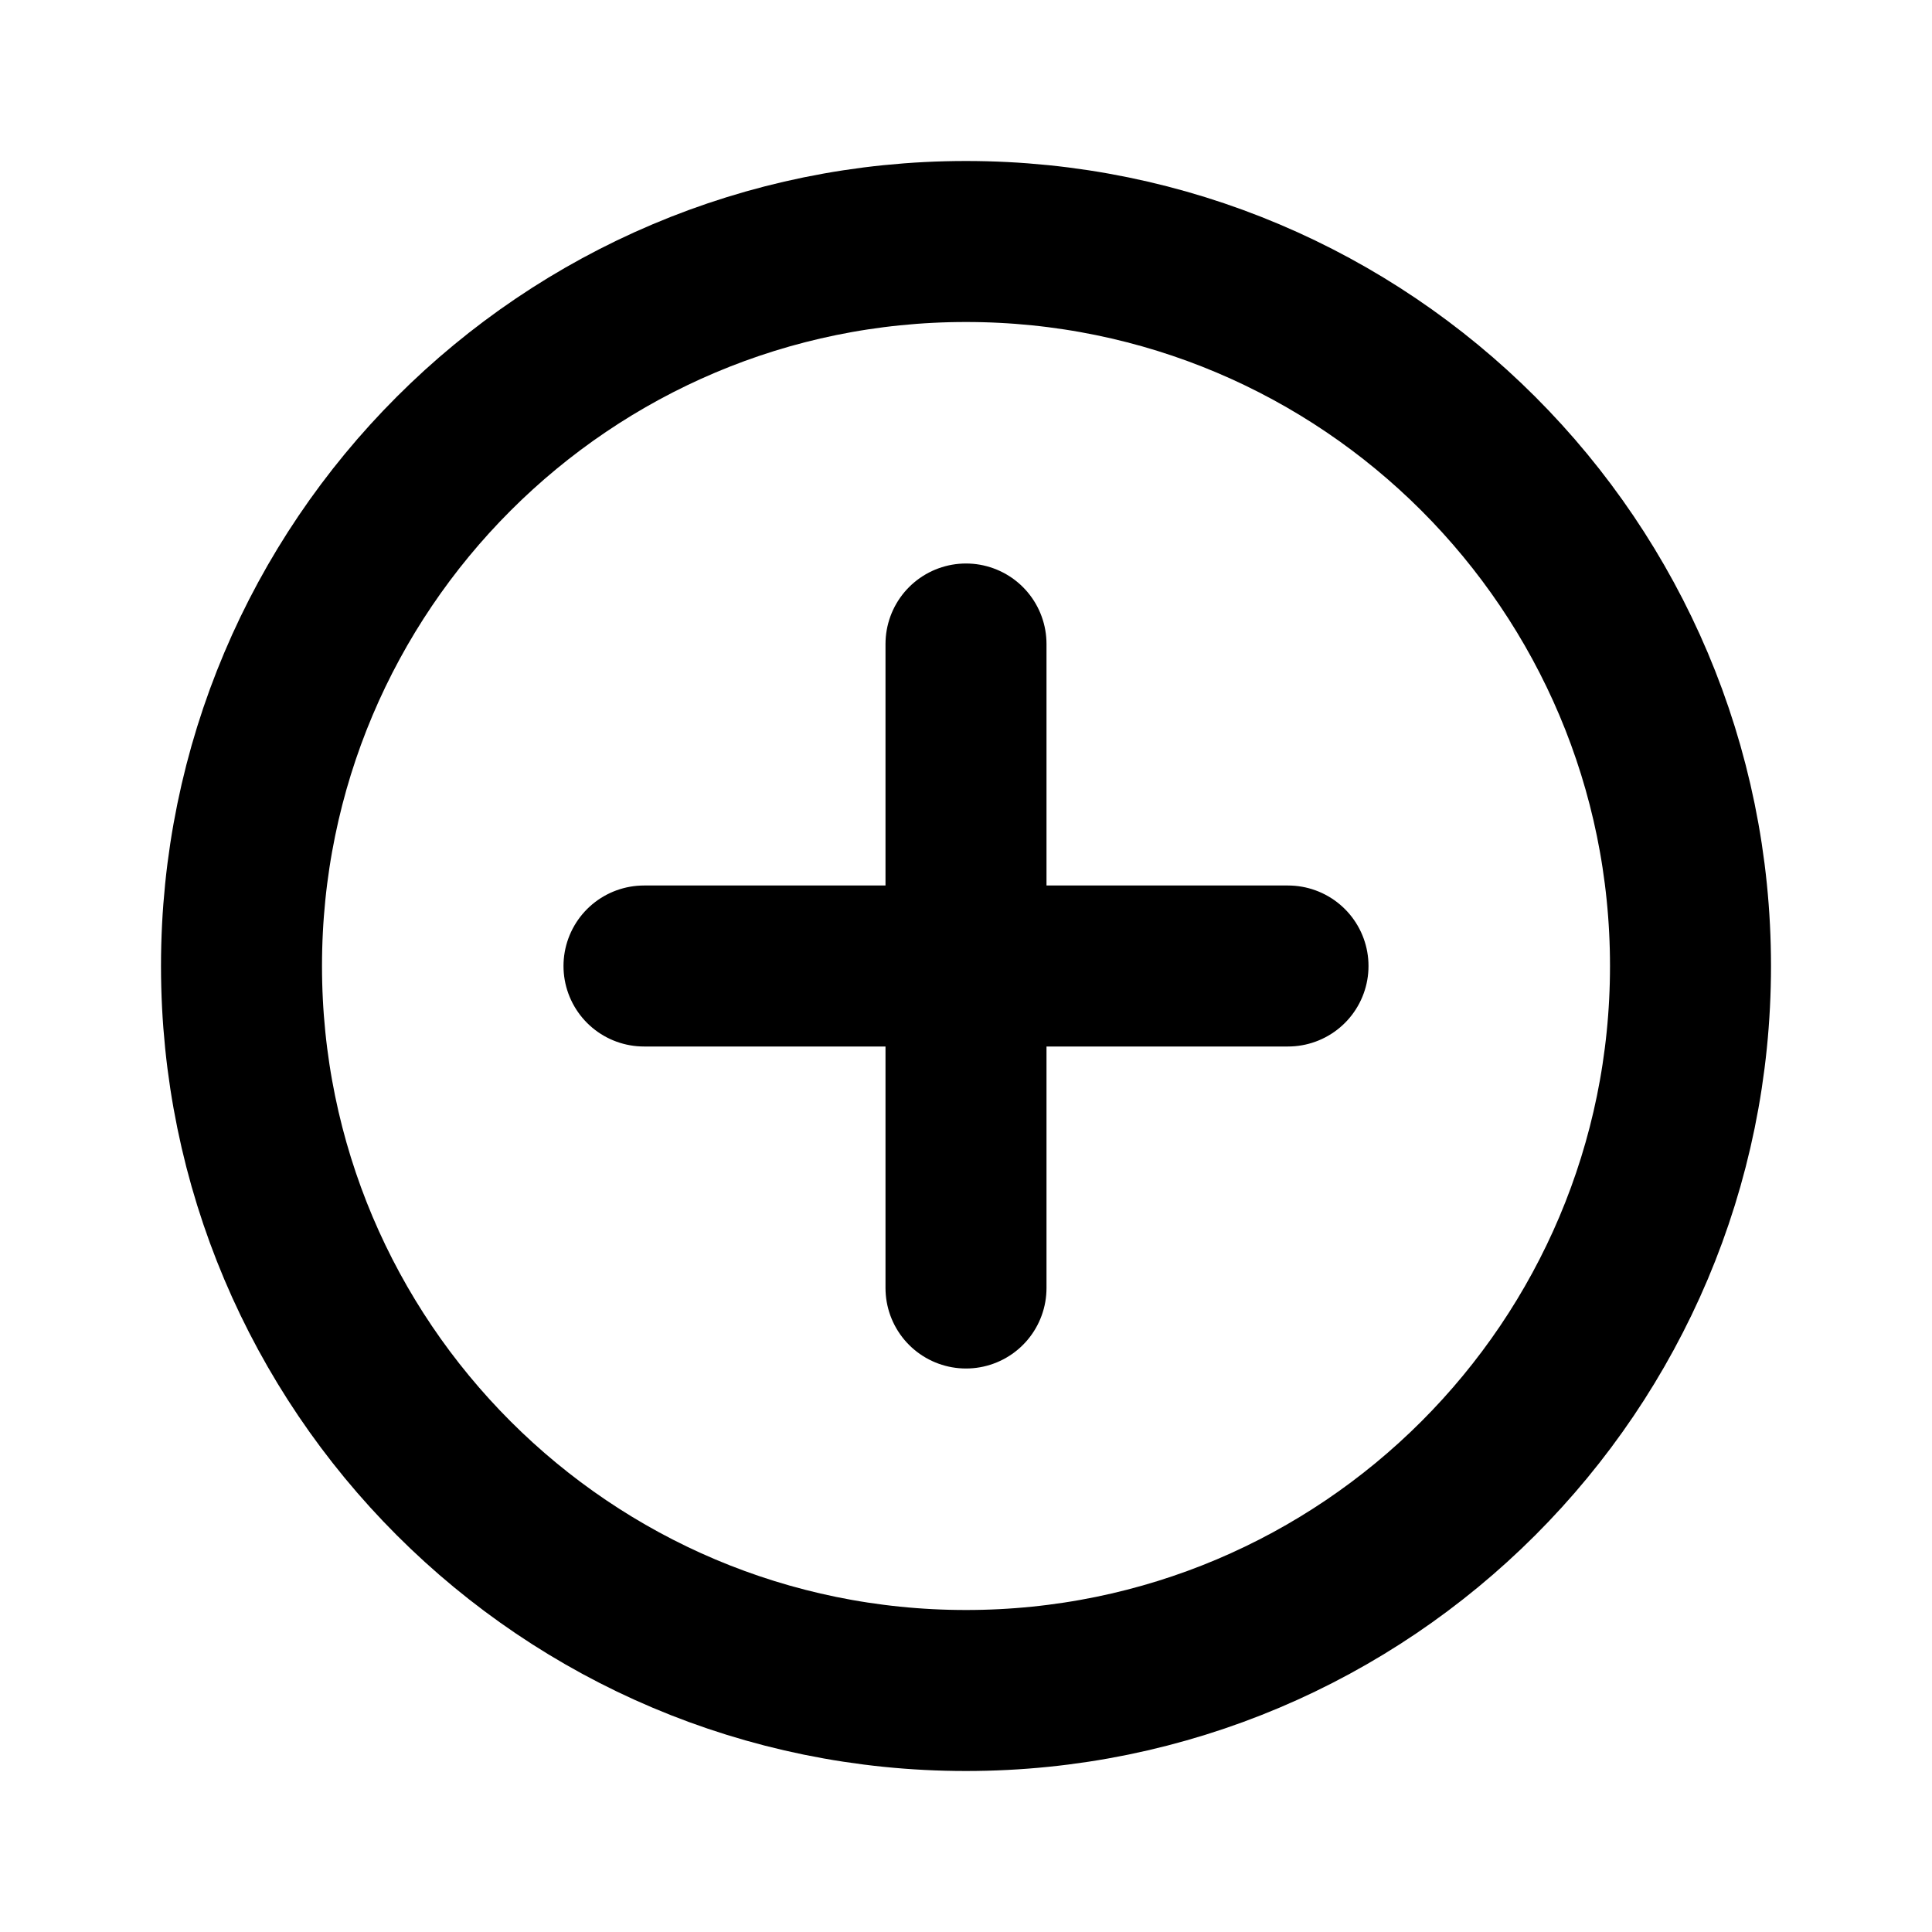
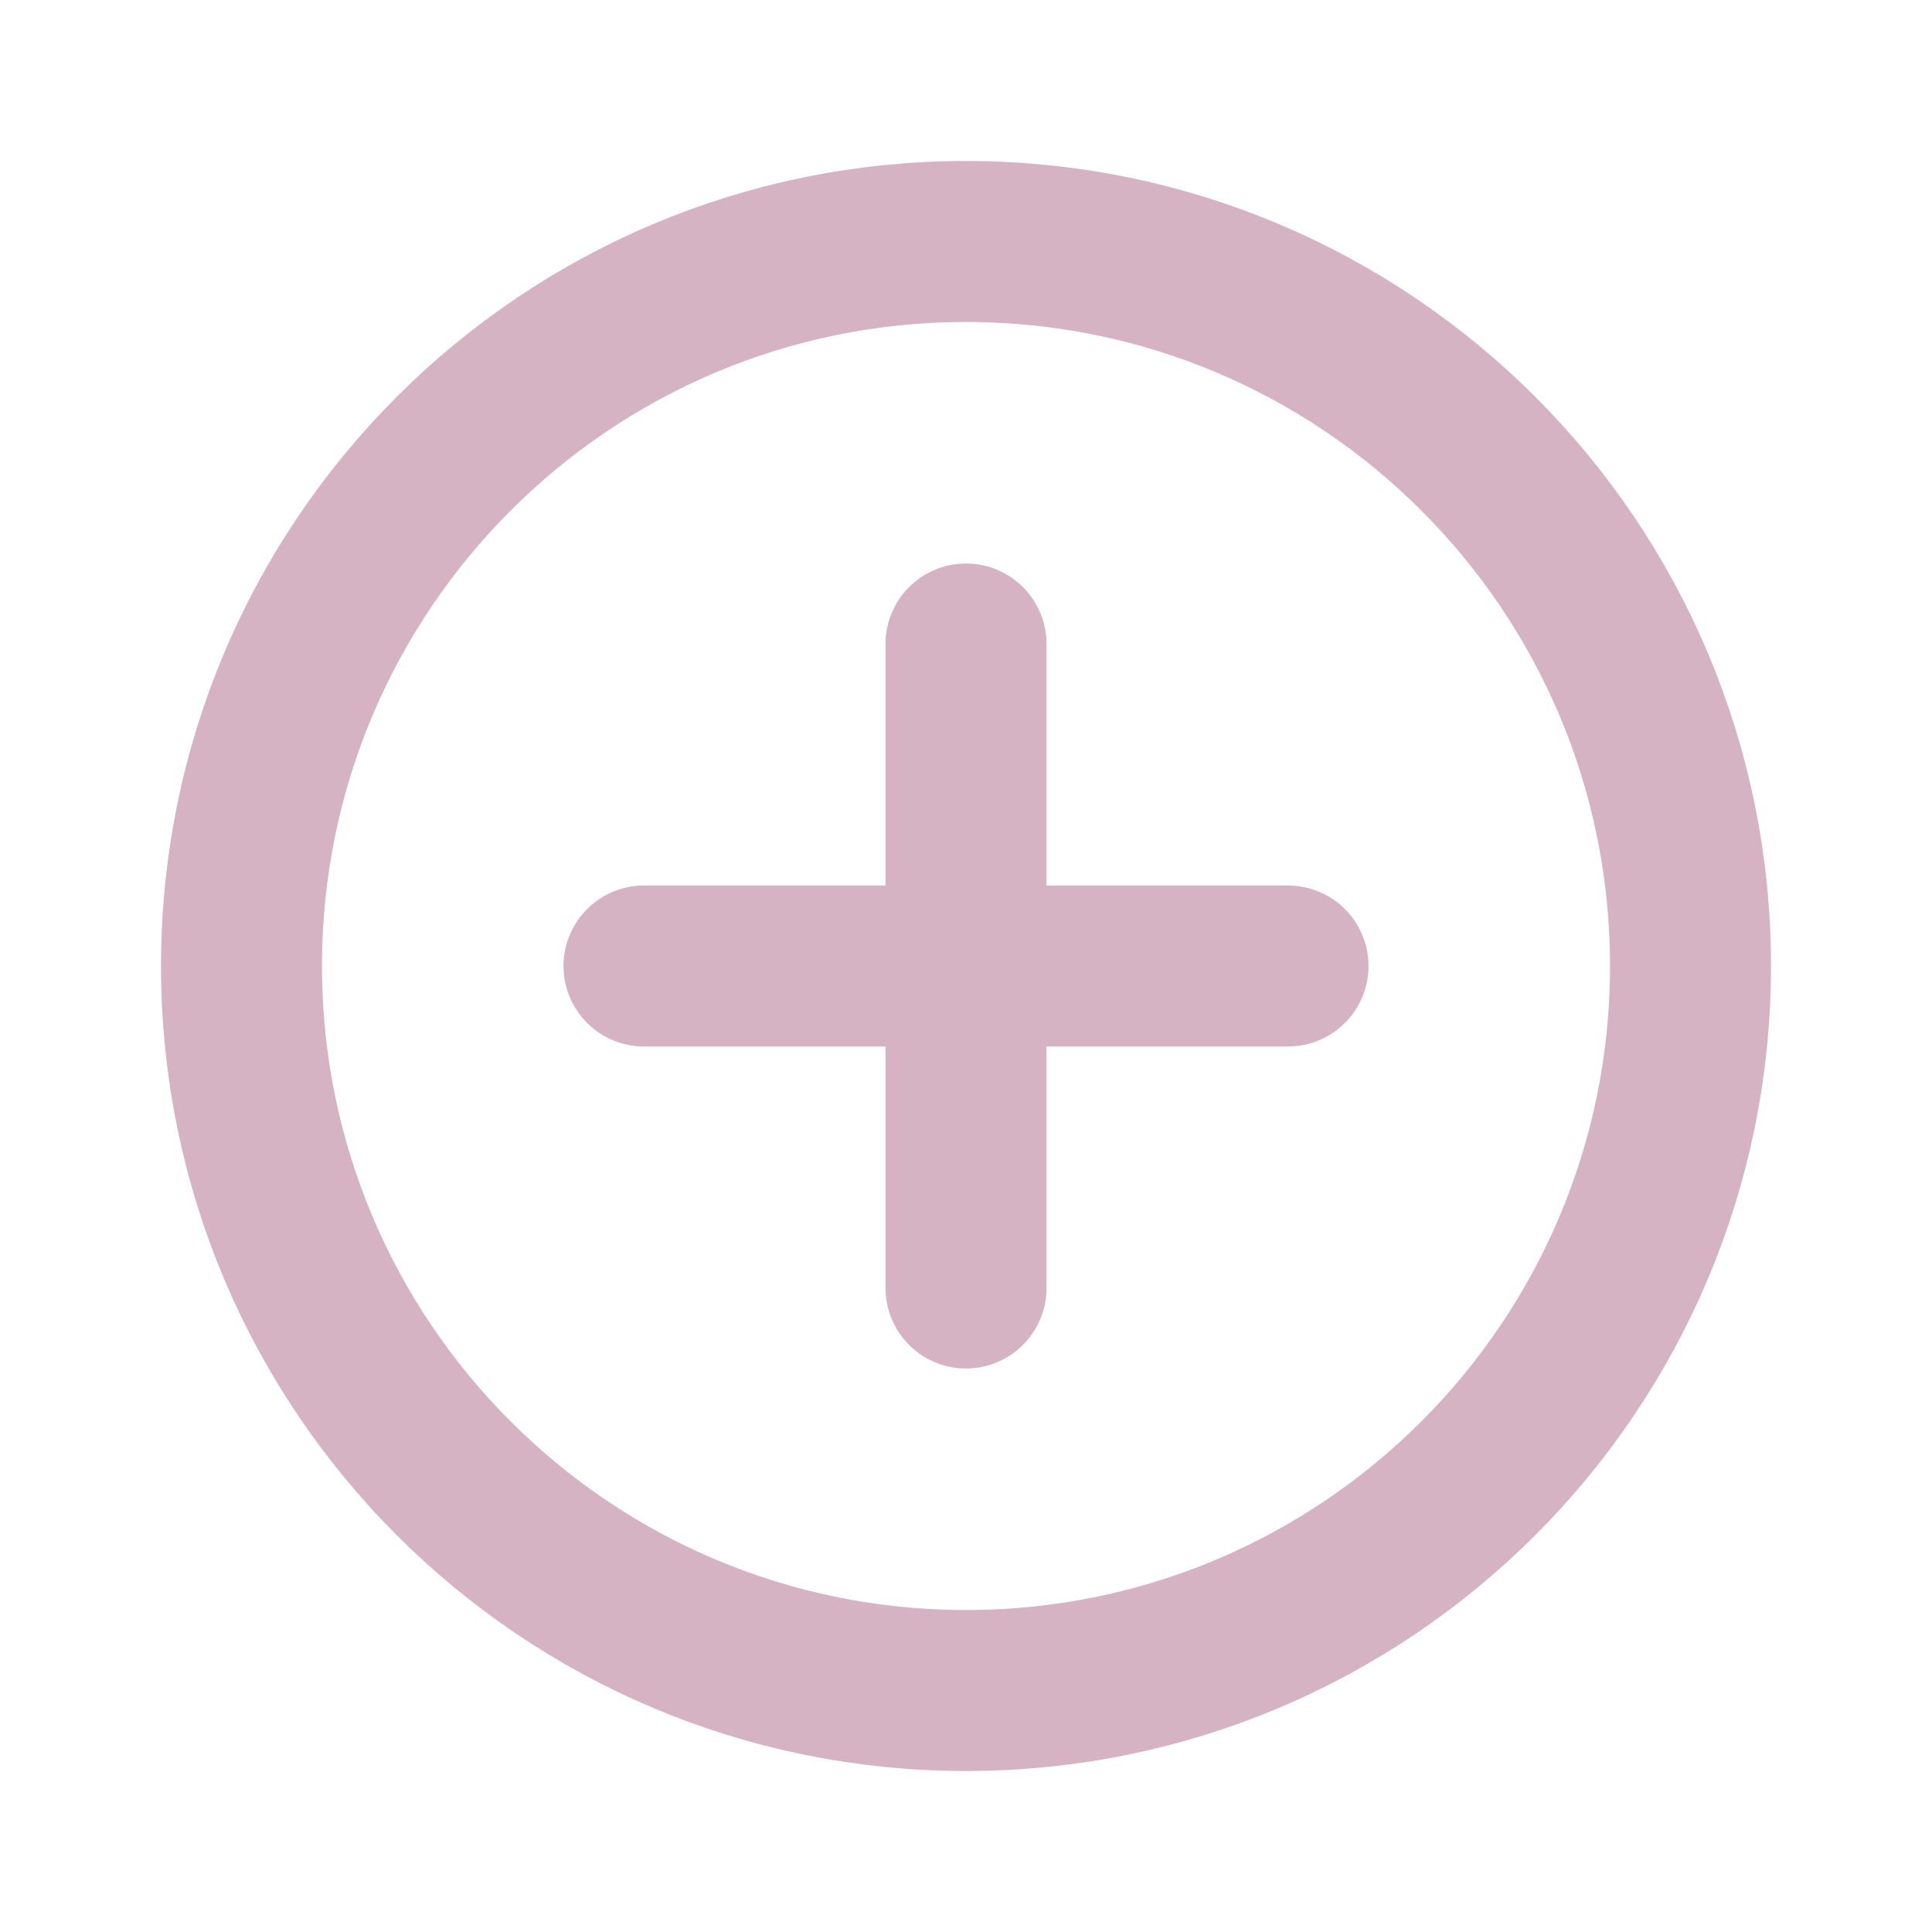
<svg xmlns="http://www.w3.org/2000/svg" width="24px" height="24px" viewBox="0 0 24 24" fill="none">
  <g id="Edit / Add_Plus_Circle">
-     <path id="Vector" d="M8 12H12M12 12H16M12 12V16M12 12V8M12 21C7.029 21 3 16.971 3 12C3 7.029 7.029 3 12 3C16.971 3 21 7.029 21 12C21 16.971 16.971 21 12 21Z" stroke="#000000" stroke-width="2" stroke-linecap="round" stroke-linejoin="round" />
+     <path id="Vector" d="M8 12H12M12 12H16M12 12V16M12 12V8M12 21C7.029 21 3 16.971 3 12C3 7.029 7.029 3 12 3C16.971 3 21 7.029 21 12C21 16.971 16.971 21 12 21Z" stroke="#d5b3c3" stroke-width="2" stroke-linecap="round" stroke-linejoin="round" />
  </g>
</svg>
